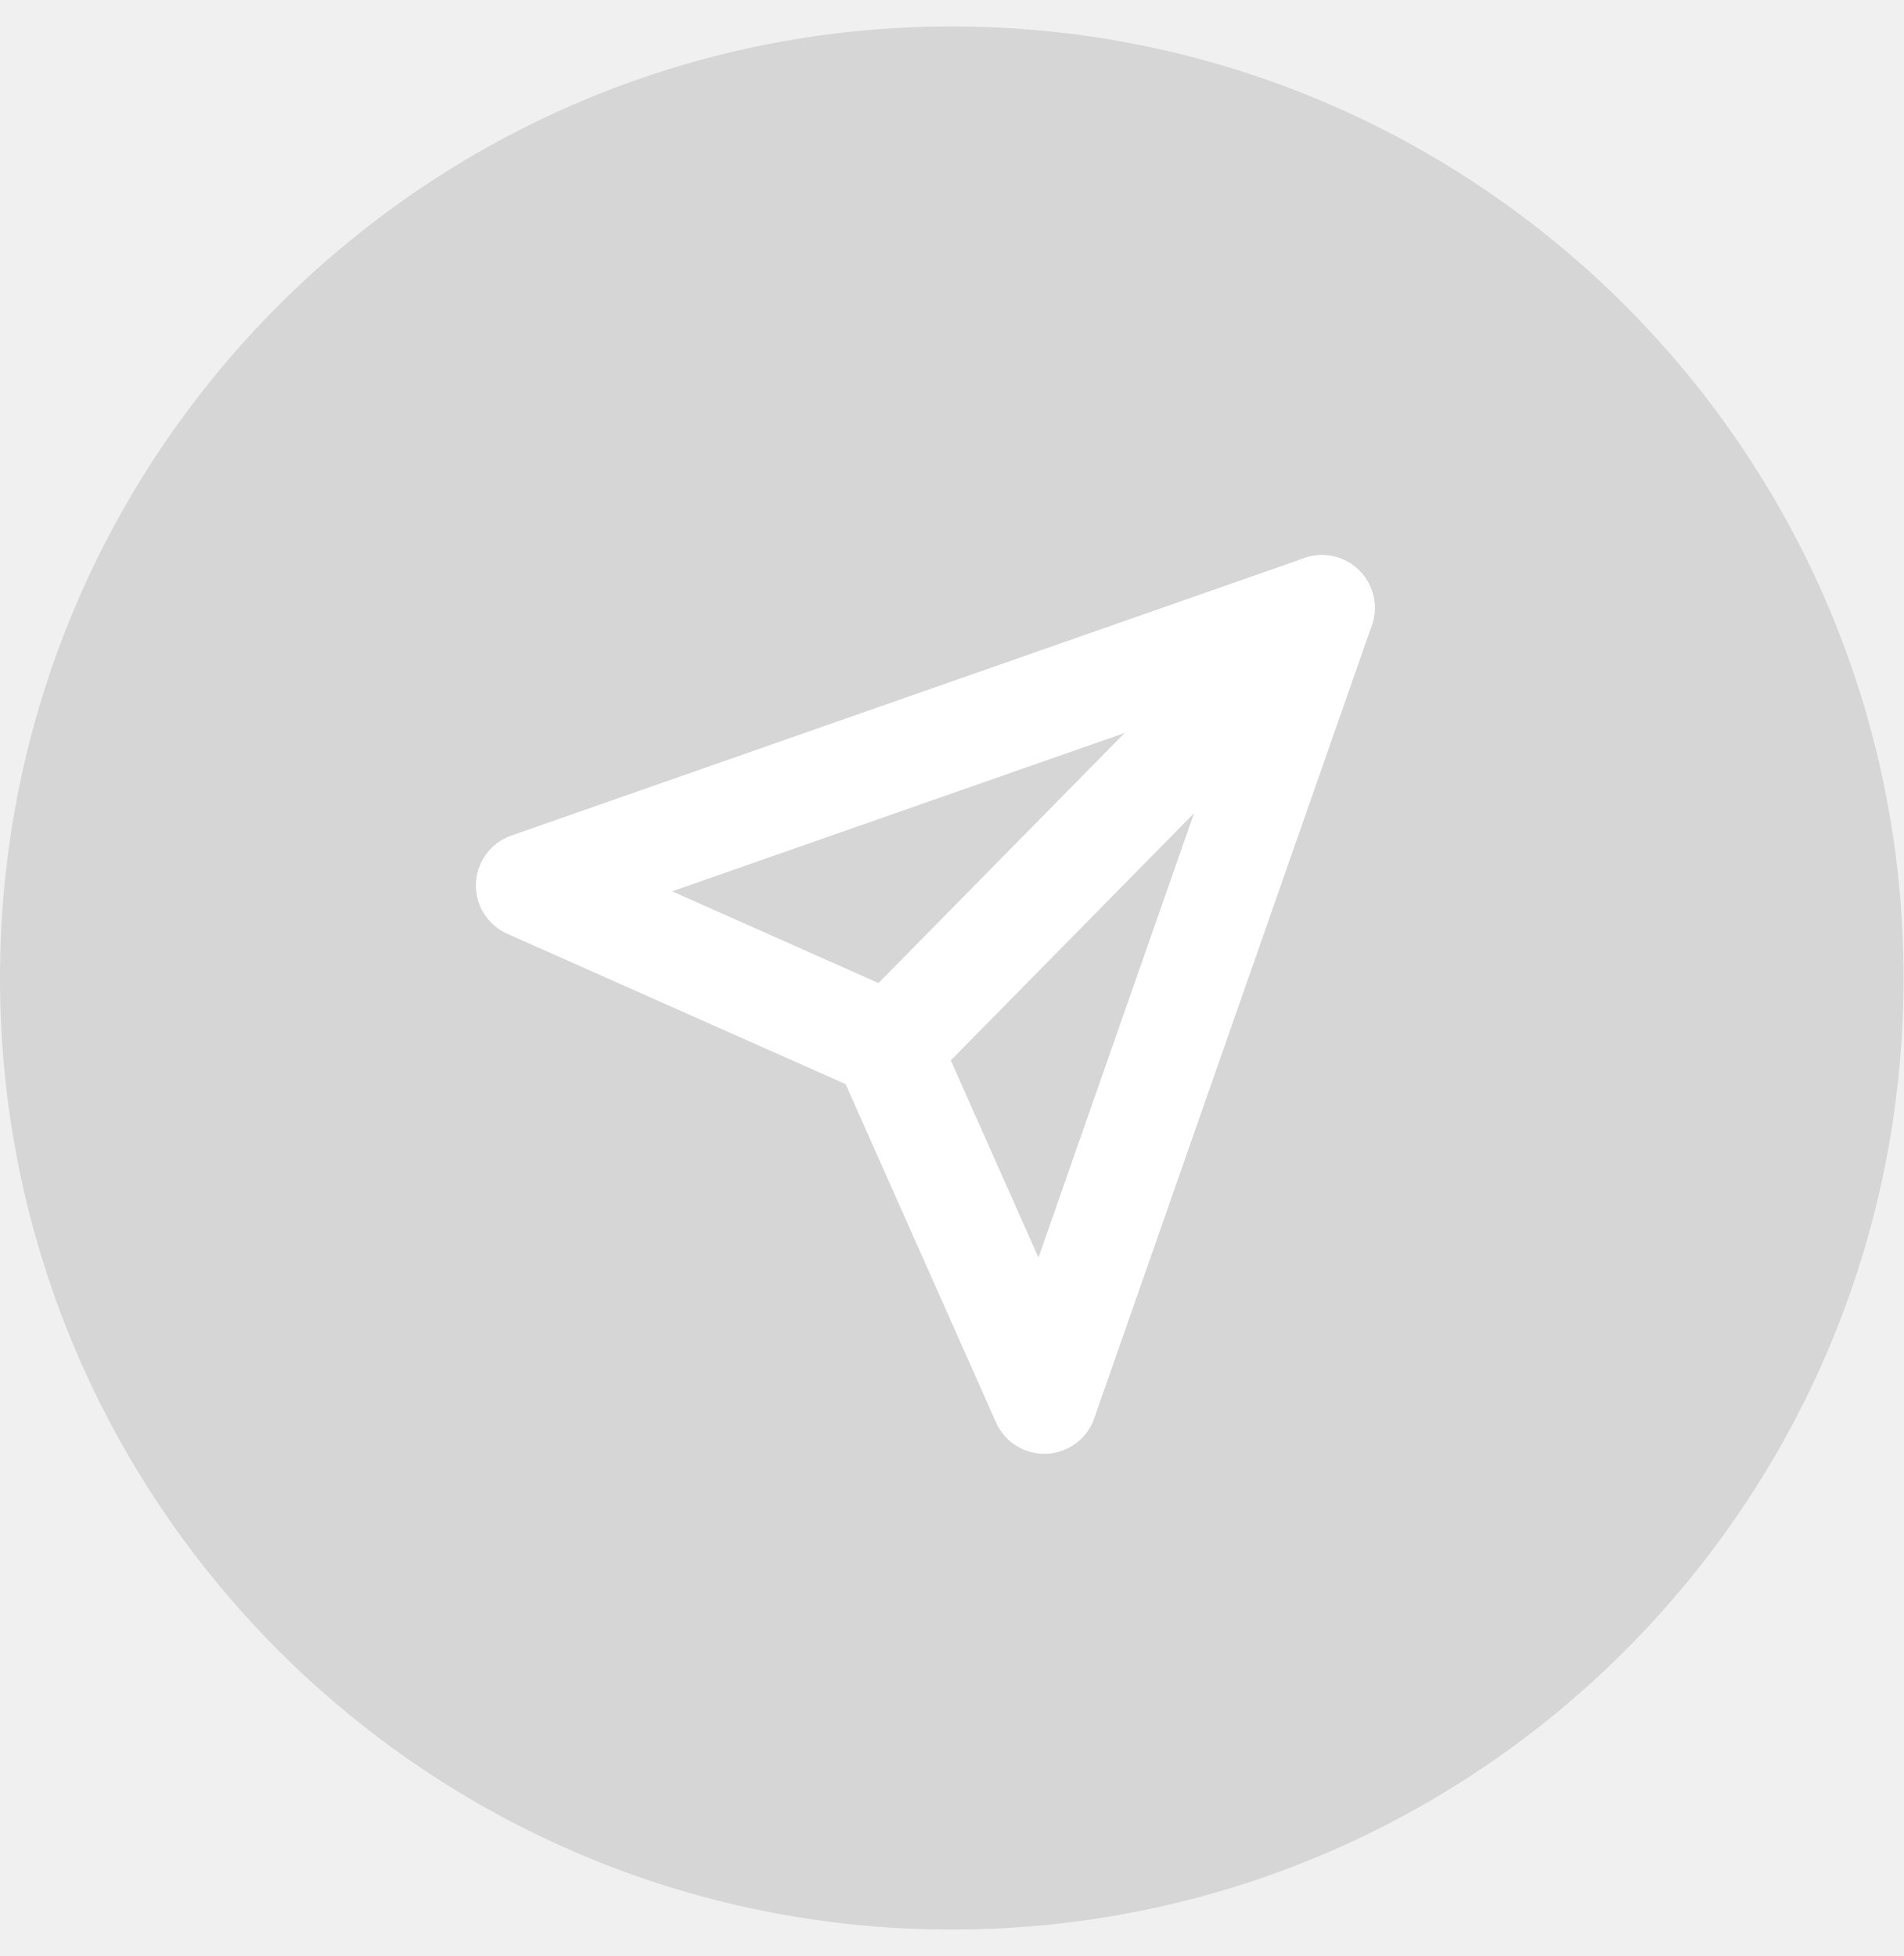
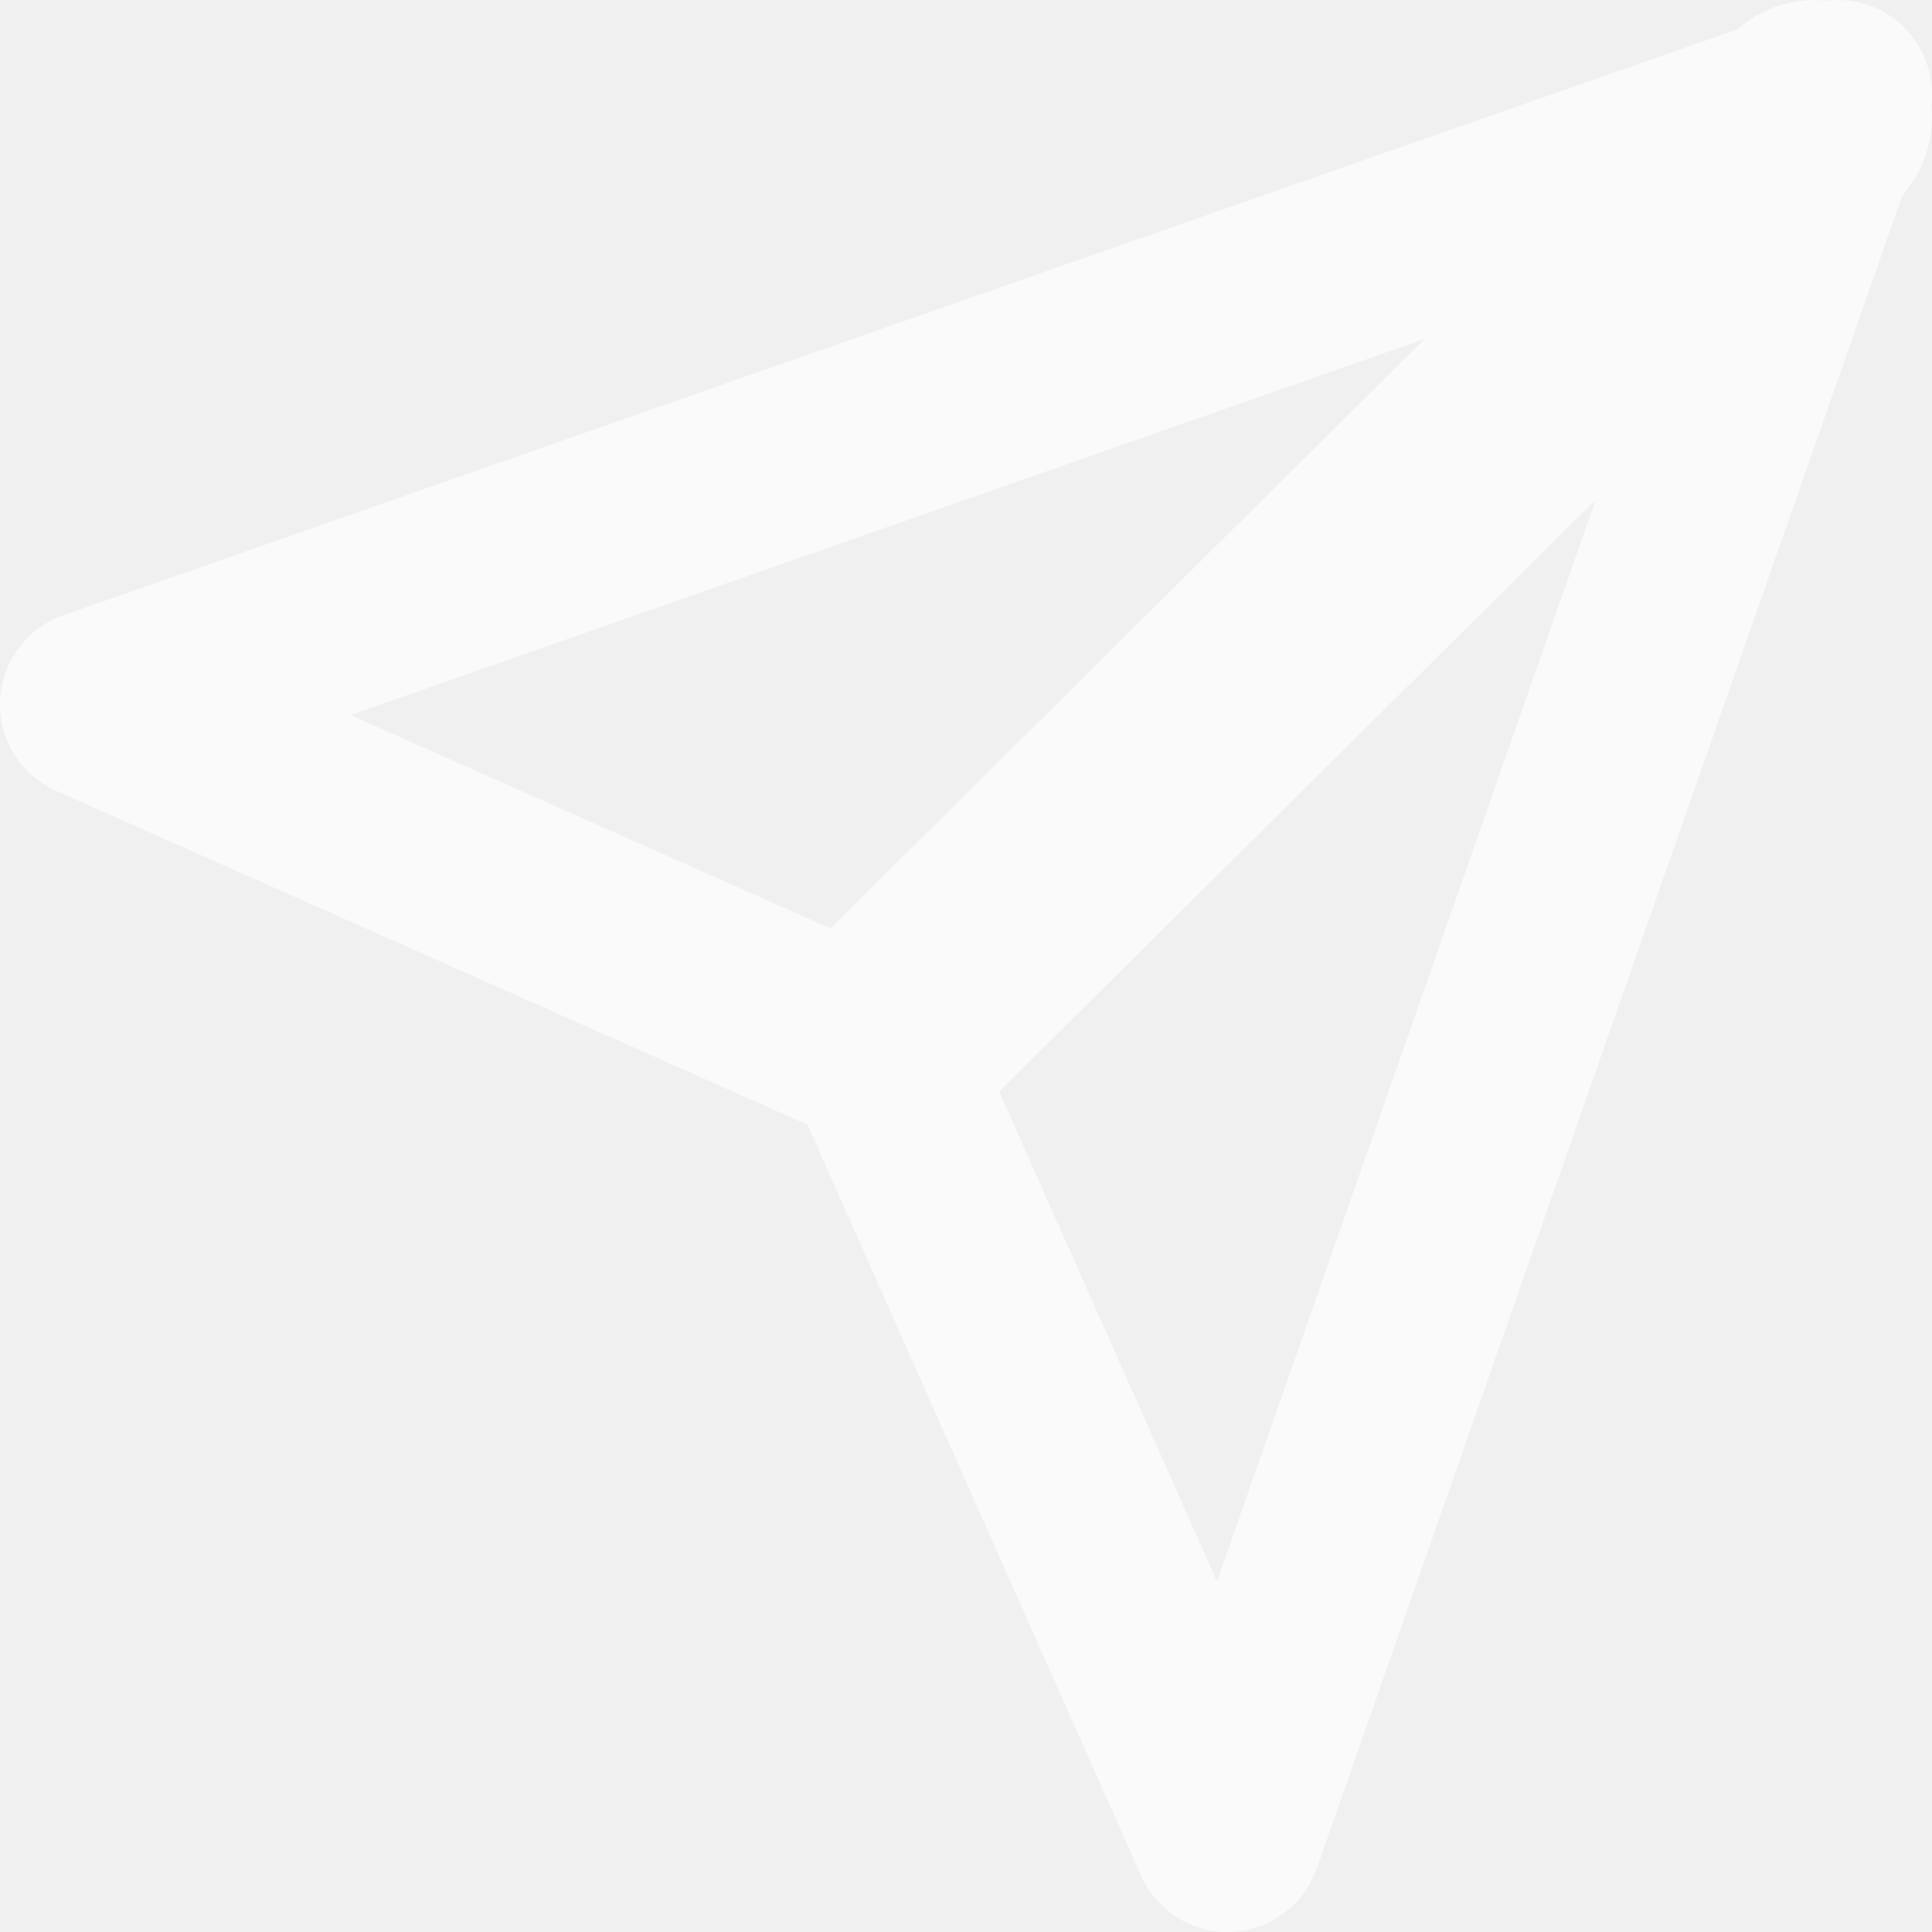
- <svg xmlns="http://www.w3.org/2000/svg" width="36" height="37" viewBox="0 0 36 37" fill="none">
-   <path d="M0 18.5C0 8.559 8.059 0.5 18 0.5V0.5C27.941 0.5 36 8.559 36 18.5V18.5C36 28.441 27.941 36.5 18 36.5V36.5C8.059 36.5 0 28.441 0 18.5V18.5Z" fill="#D6D6D6" />
-   <path d="M25 11.5L17.144 19.483" stroke="white" stroke-width="2" stroke-linecap="round" stroke-linejoin="round" />
-   <path d="M25 11.5L19.75 26.5L16.75 19.75L16.75 19.75L10 16.75L25 11.5Z" stroke="white" stroke-width="2" stroke-linecap="round" stroke-linejoin="round" />
+ <svg xmlns="http://www.w3.org/2000/svg" width="10" height="10" viewBox="0 0 10 10" fill="none">
+   <path d="M4.643 5.926C4.487 5.926 4.332 5.867 4.213 5.749C3.976 5.511 3.976 5.127 4.213 4.89L8.963 0.178C9.2 -0.059 9.585 -0.059 9.822 0.178C10.059 0.415 10.059 0.8 9.822 1.037L5.072 5.749C4.954 5.867 4.798 5.926 4.643 5.926Z" fill="#FAFAFA" />
+   <path d="M9.511 0C9.639 0 9.764 0.05 9.857 0.143C9.99 0.276 10.035 0.473 9.973 0.65L6.815 9.673C6.748 9.862 6.574 9.991 6.373 10C6.173 10.008 5.988 9.893 5.907 9.71L4.179 5.821L0.29 4.093C0.107 4.012 -0.008 3.827 0 3.627C0.009 3.426 0.138 3.252 0.327 3.185L9.35 0.027C9.403 0.009 9.457 0 9.511 0ZM6.299 8.186L8.715 1.285L1.814 3.701L4.747 5.005C4.858 5.054 4.946 5.142 4.995 5.253L6.299 8.186Z" fill="#FAFAFA" />
</svg>
